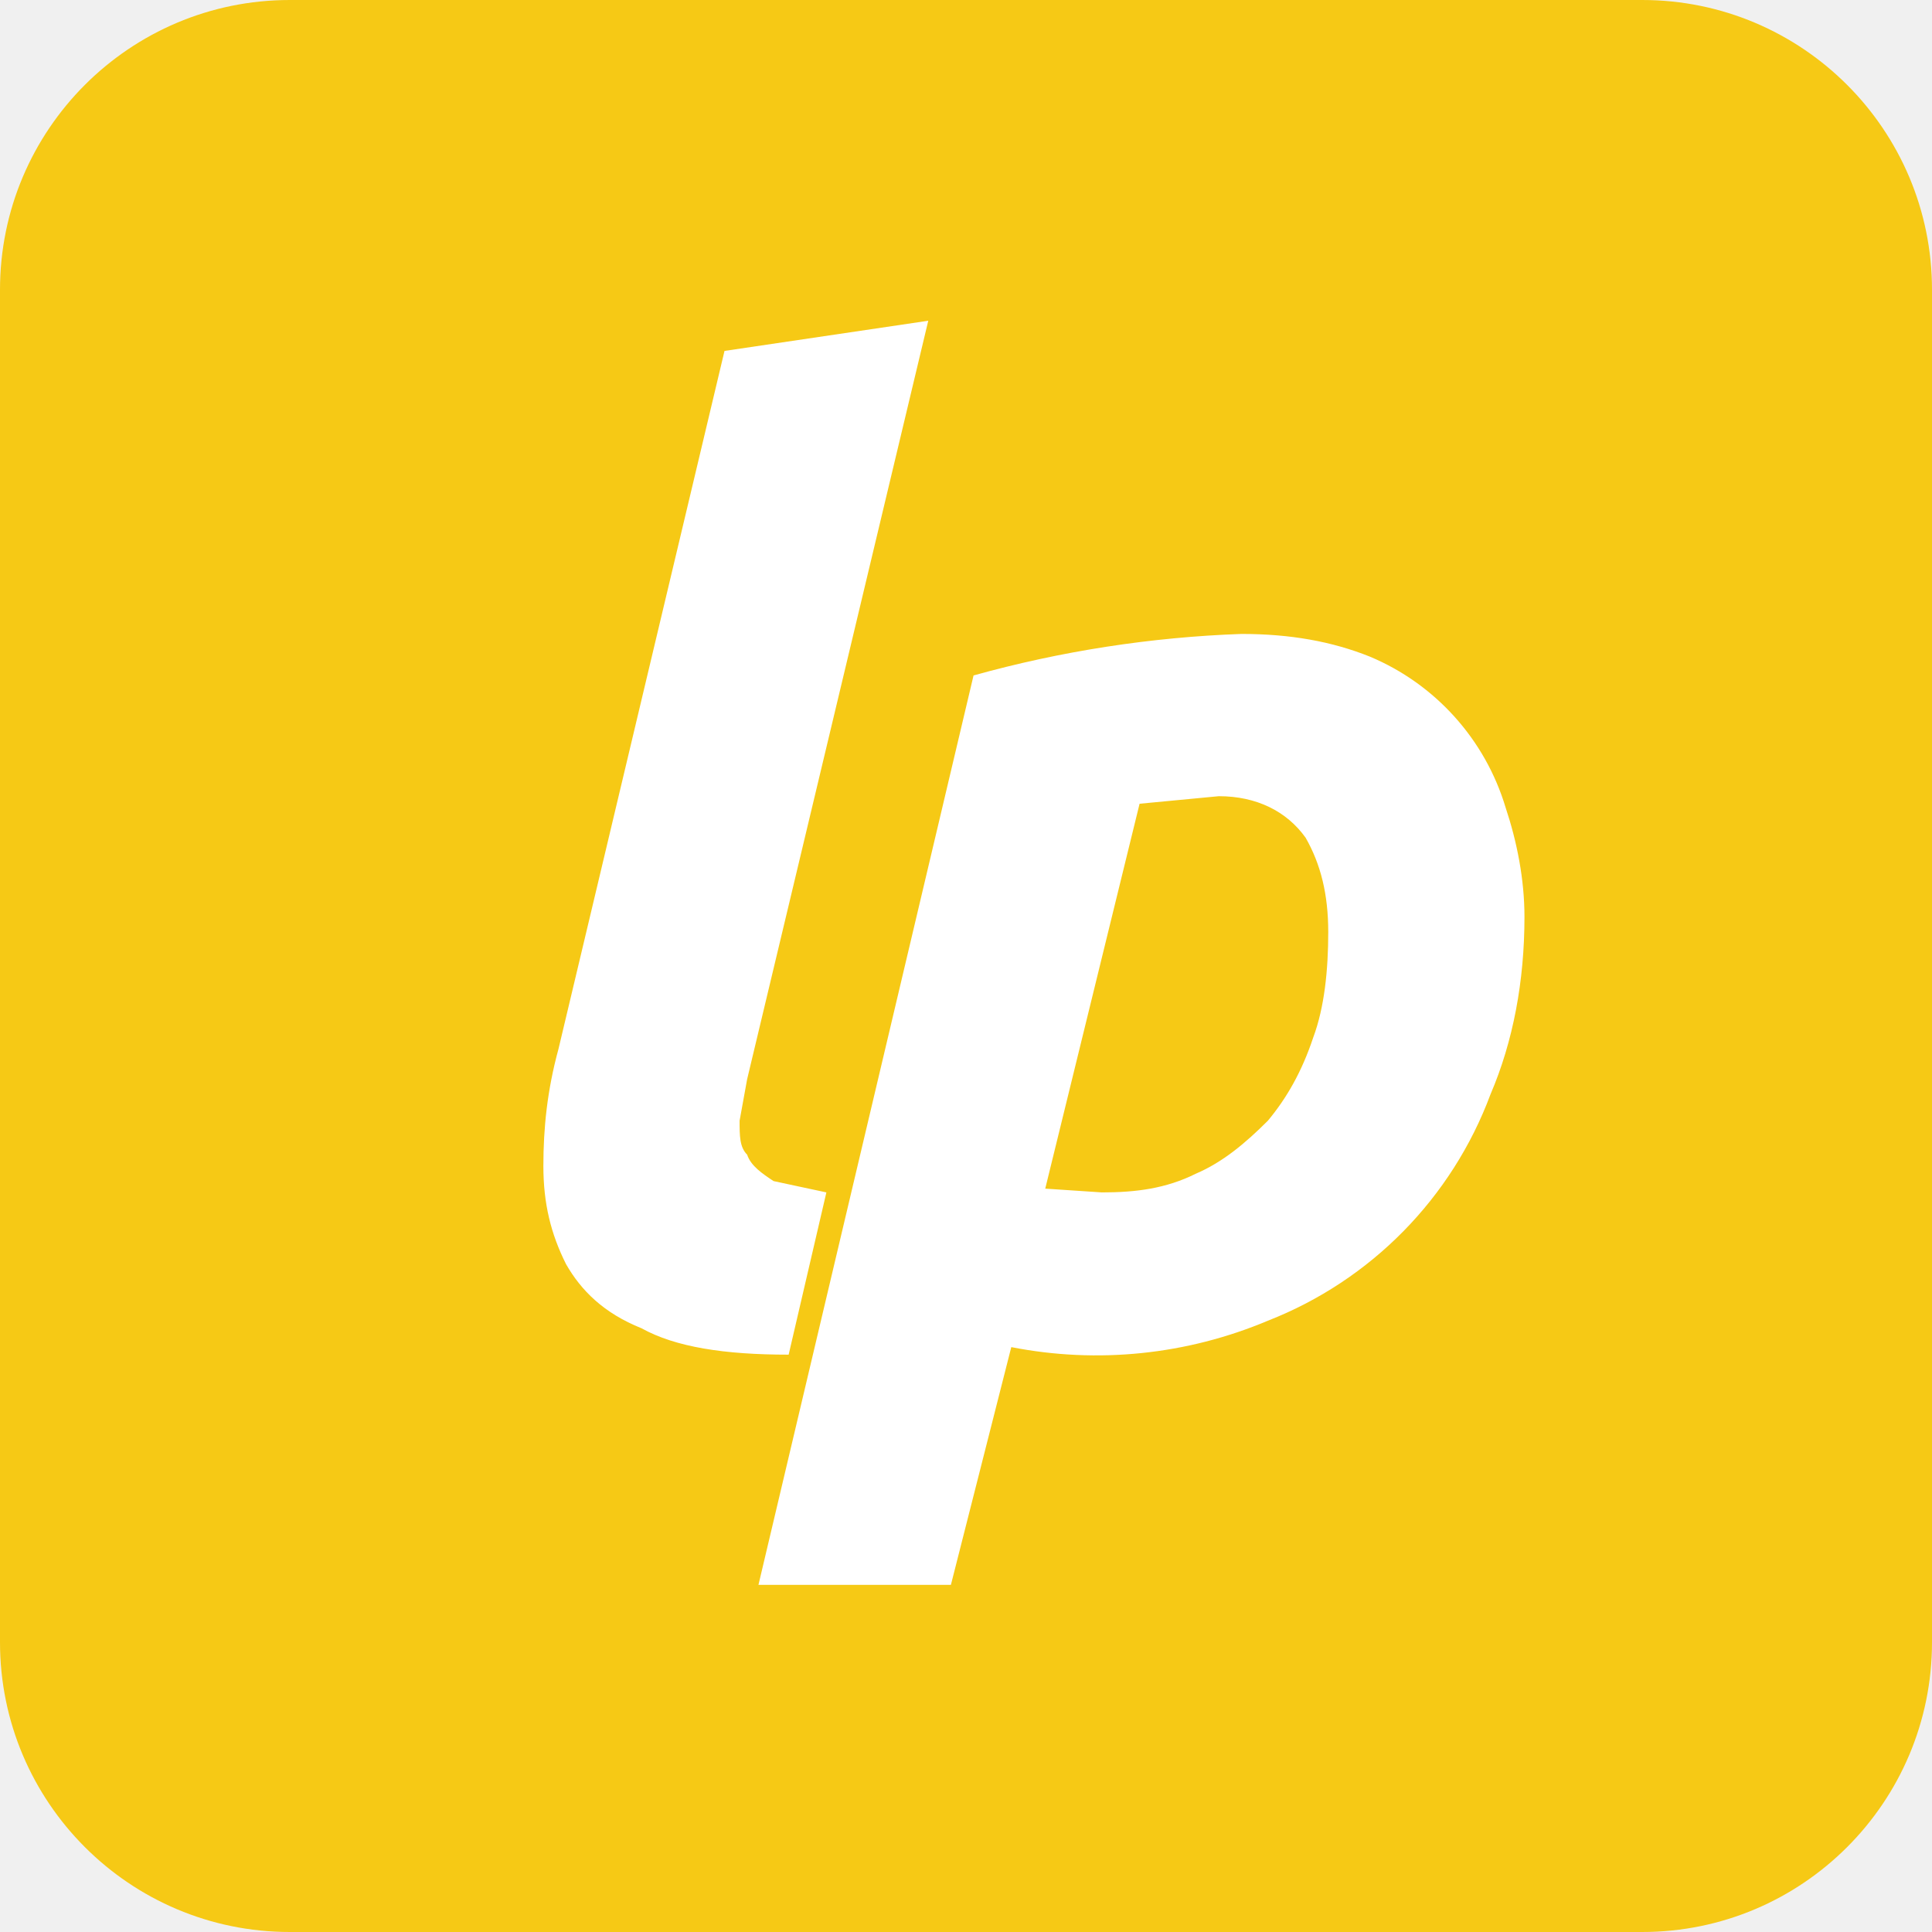
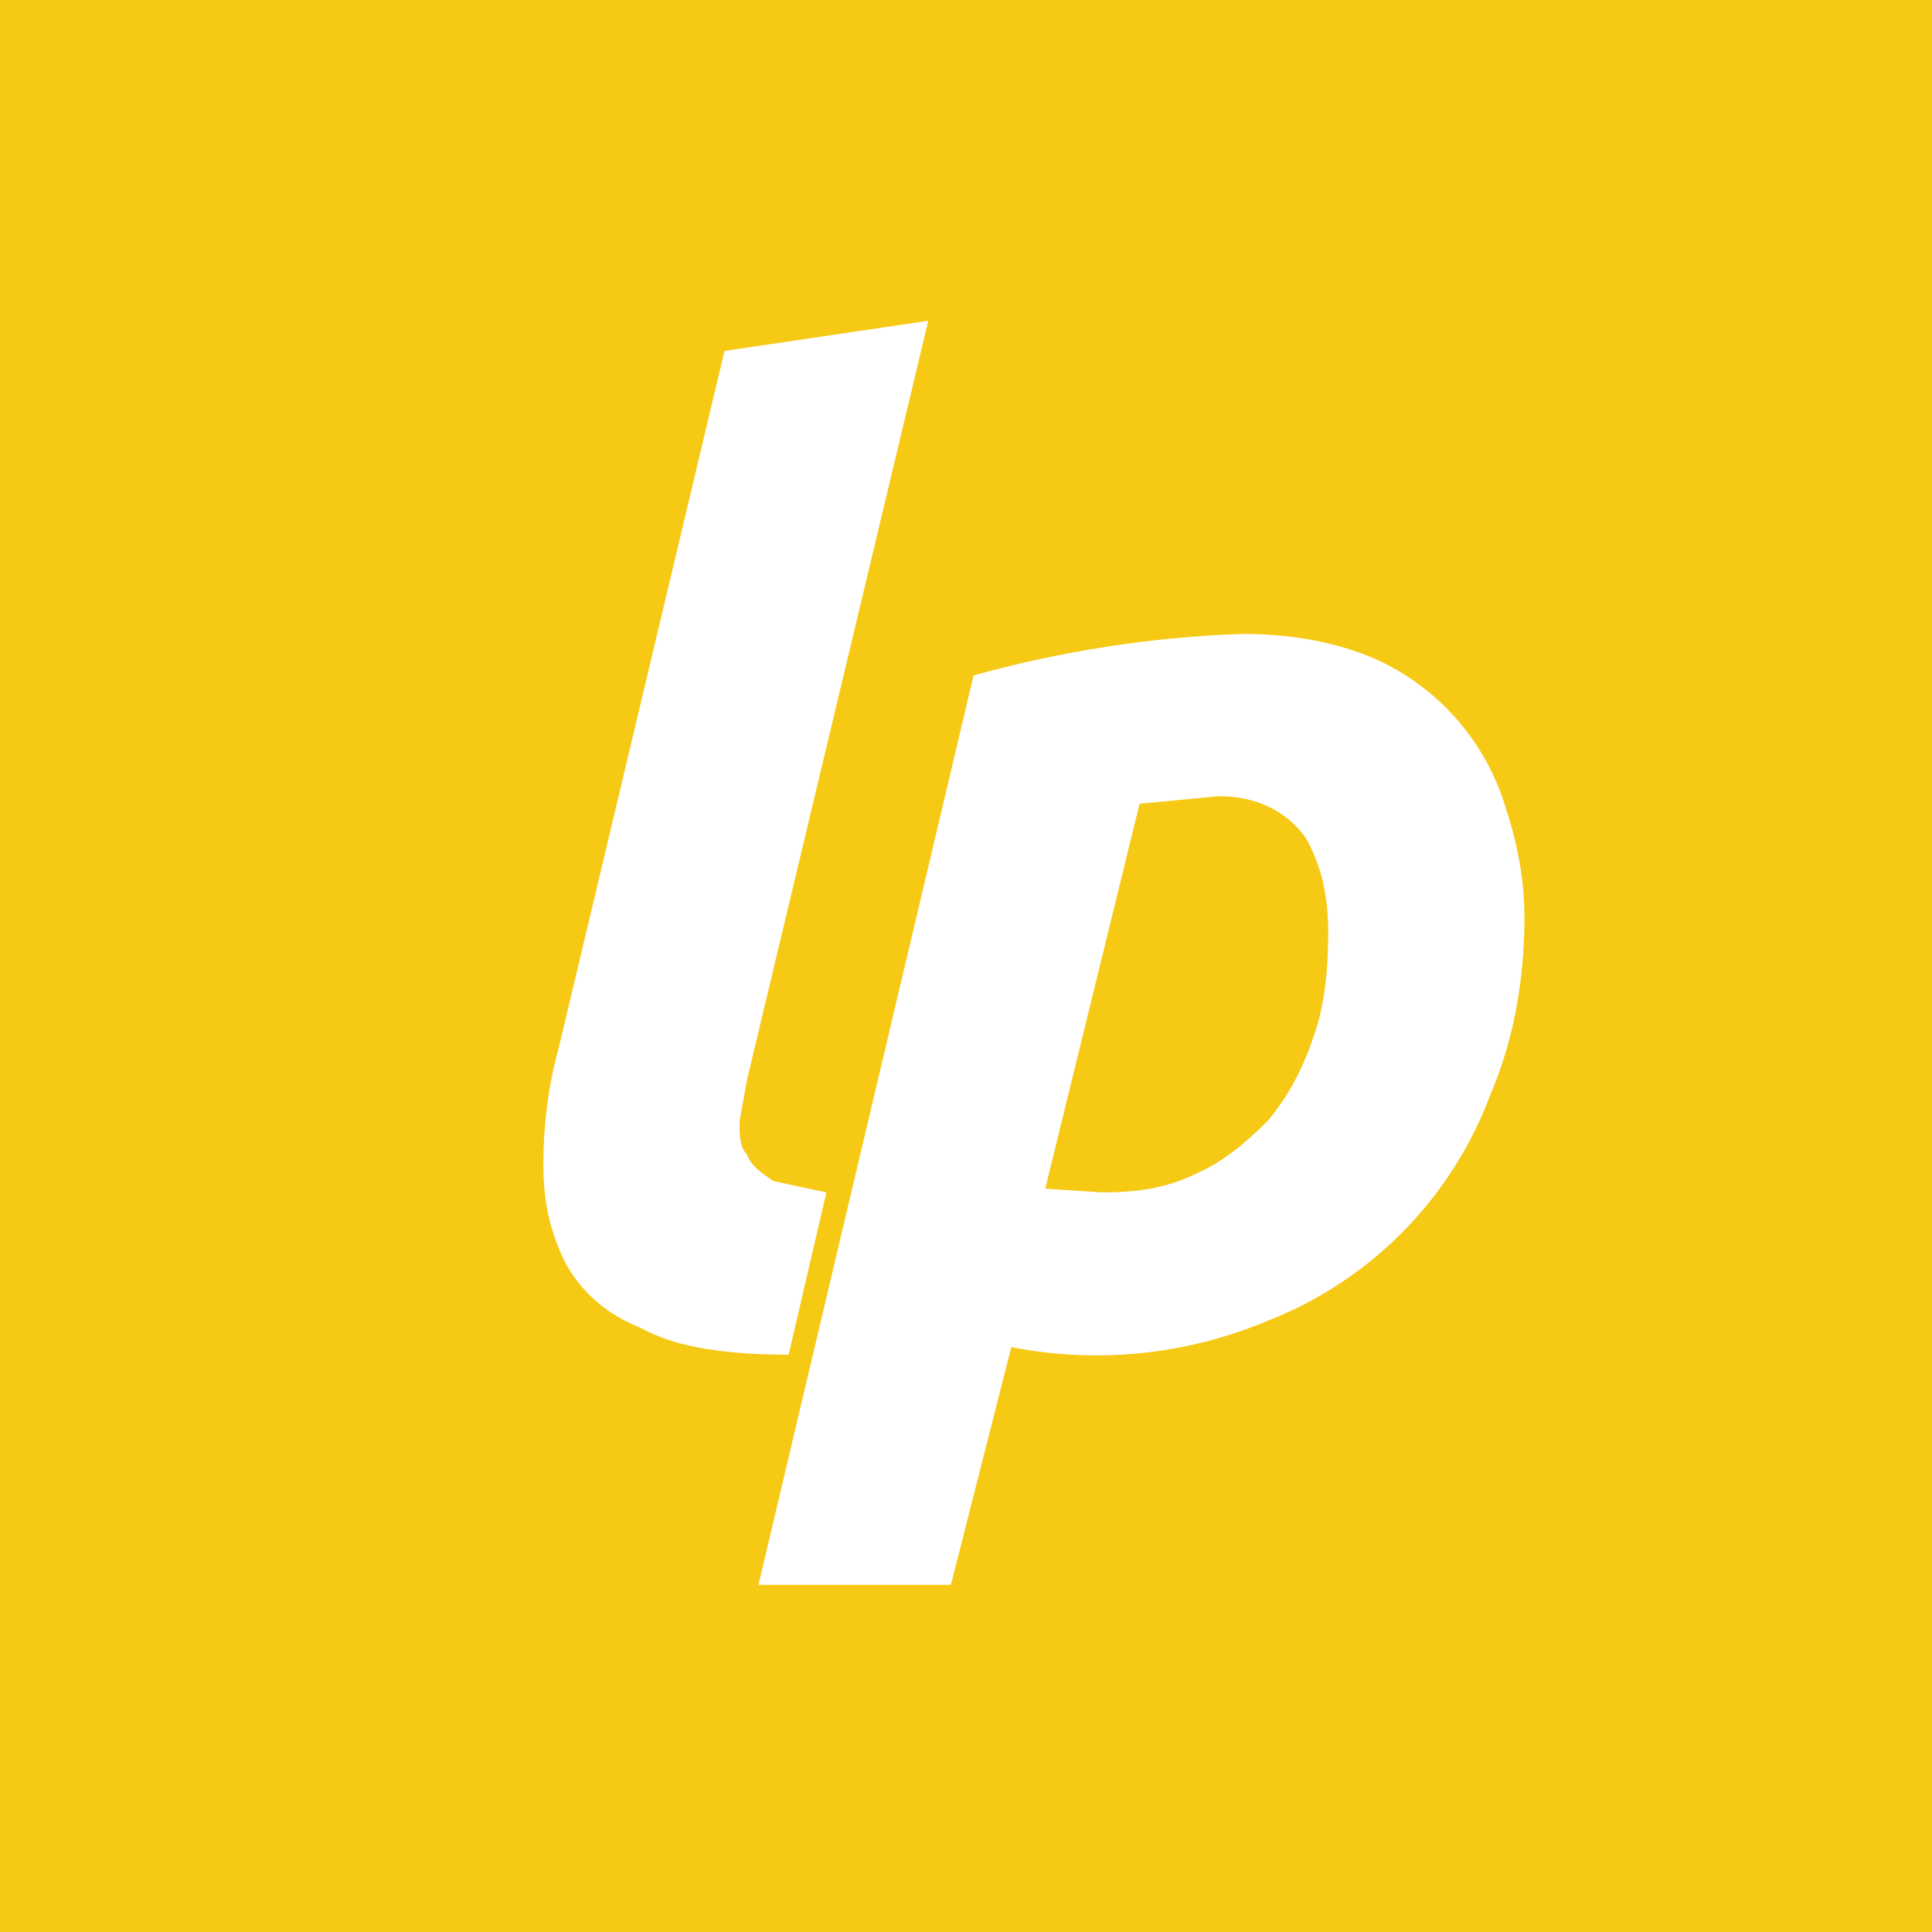
<svg xmlns="http://www.w3.org/2000/svg" aria-label="Liberapay" role="img" viewBox="0 0 512 512">
-   <rect width="512" height="512" rx="15%" fill="#f6c915" />
+   <rect width="512" height="512" fill="#f6c915" />
  <path fill="#fff" d="M209 359c-17 0-30-2-39-7-10-4-16-10-20-17-4-8-6-16-6-26s1-20 4-31l44-185 54-8-48 201-2 11c0 4 0 7 2 9 1 3 4 5 7 7l14 3-10 43M404 243c0 17-3 33-9 47a103 103 0 0 1-59 60 117 117 0 0 1-68 7l-16 63h-51l57-241a305 305 0 0 1 71-11c13 0 24 2 34 6a63 63 0 0 1 36 40c3 9 5 19 5 29m-127 72l15 1c9 0 17-1 25-5 7-3 13-8 19-14 5-6 9-13 12-22 3-8 4-18 4-28s-2-18-6-25c-5-7-13-11-23-11l-21 2-25 102" />
</svg>
